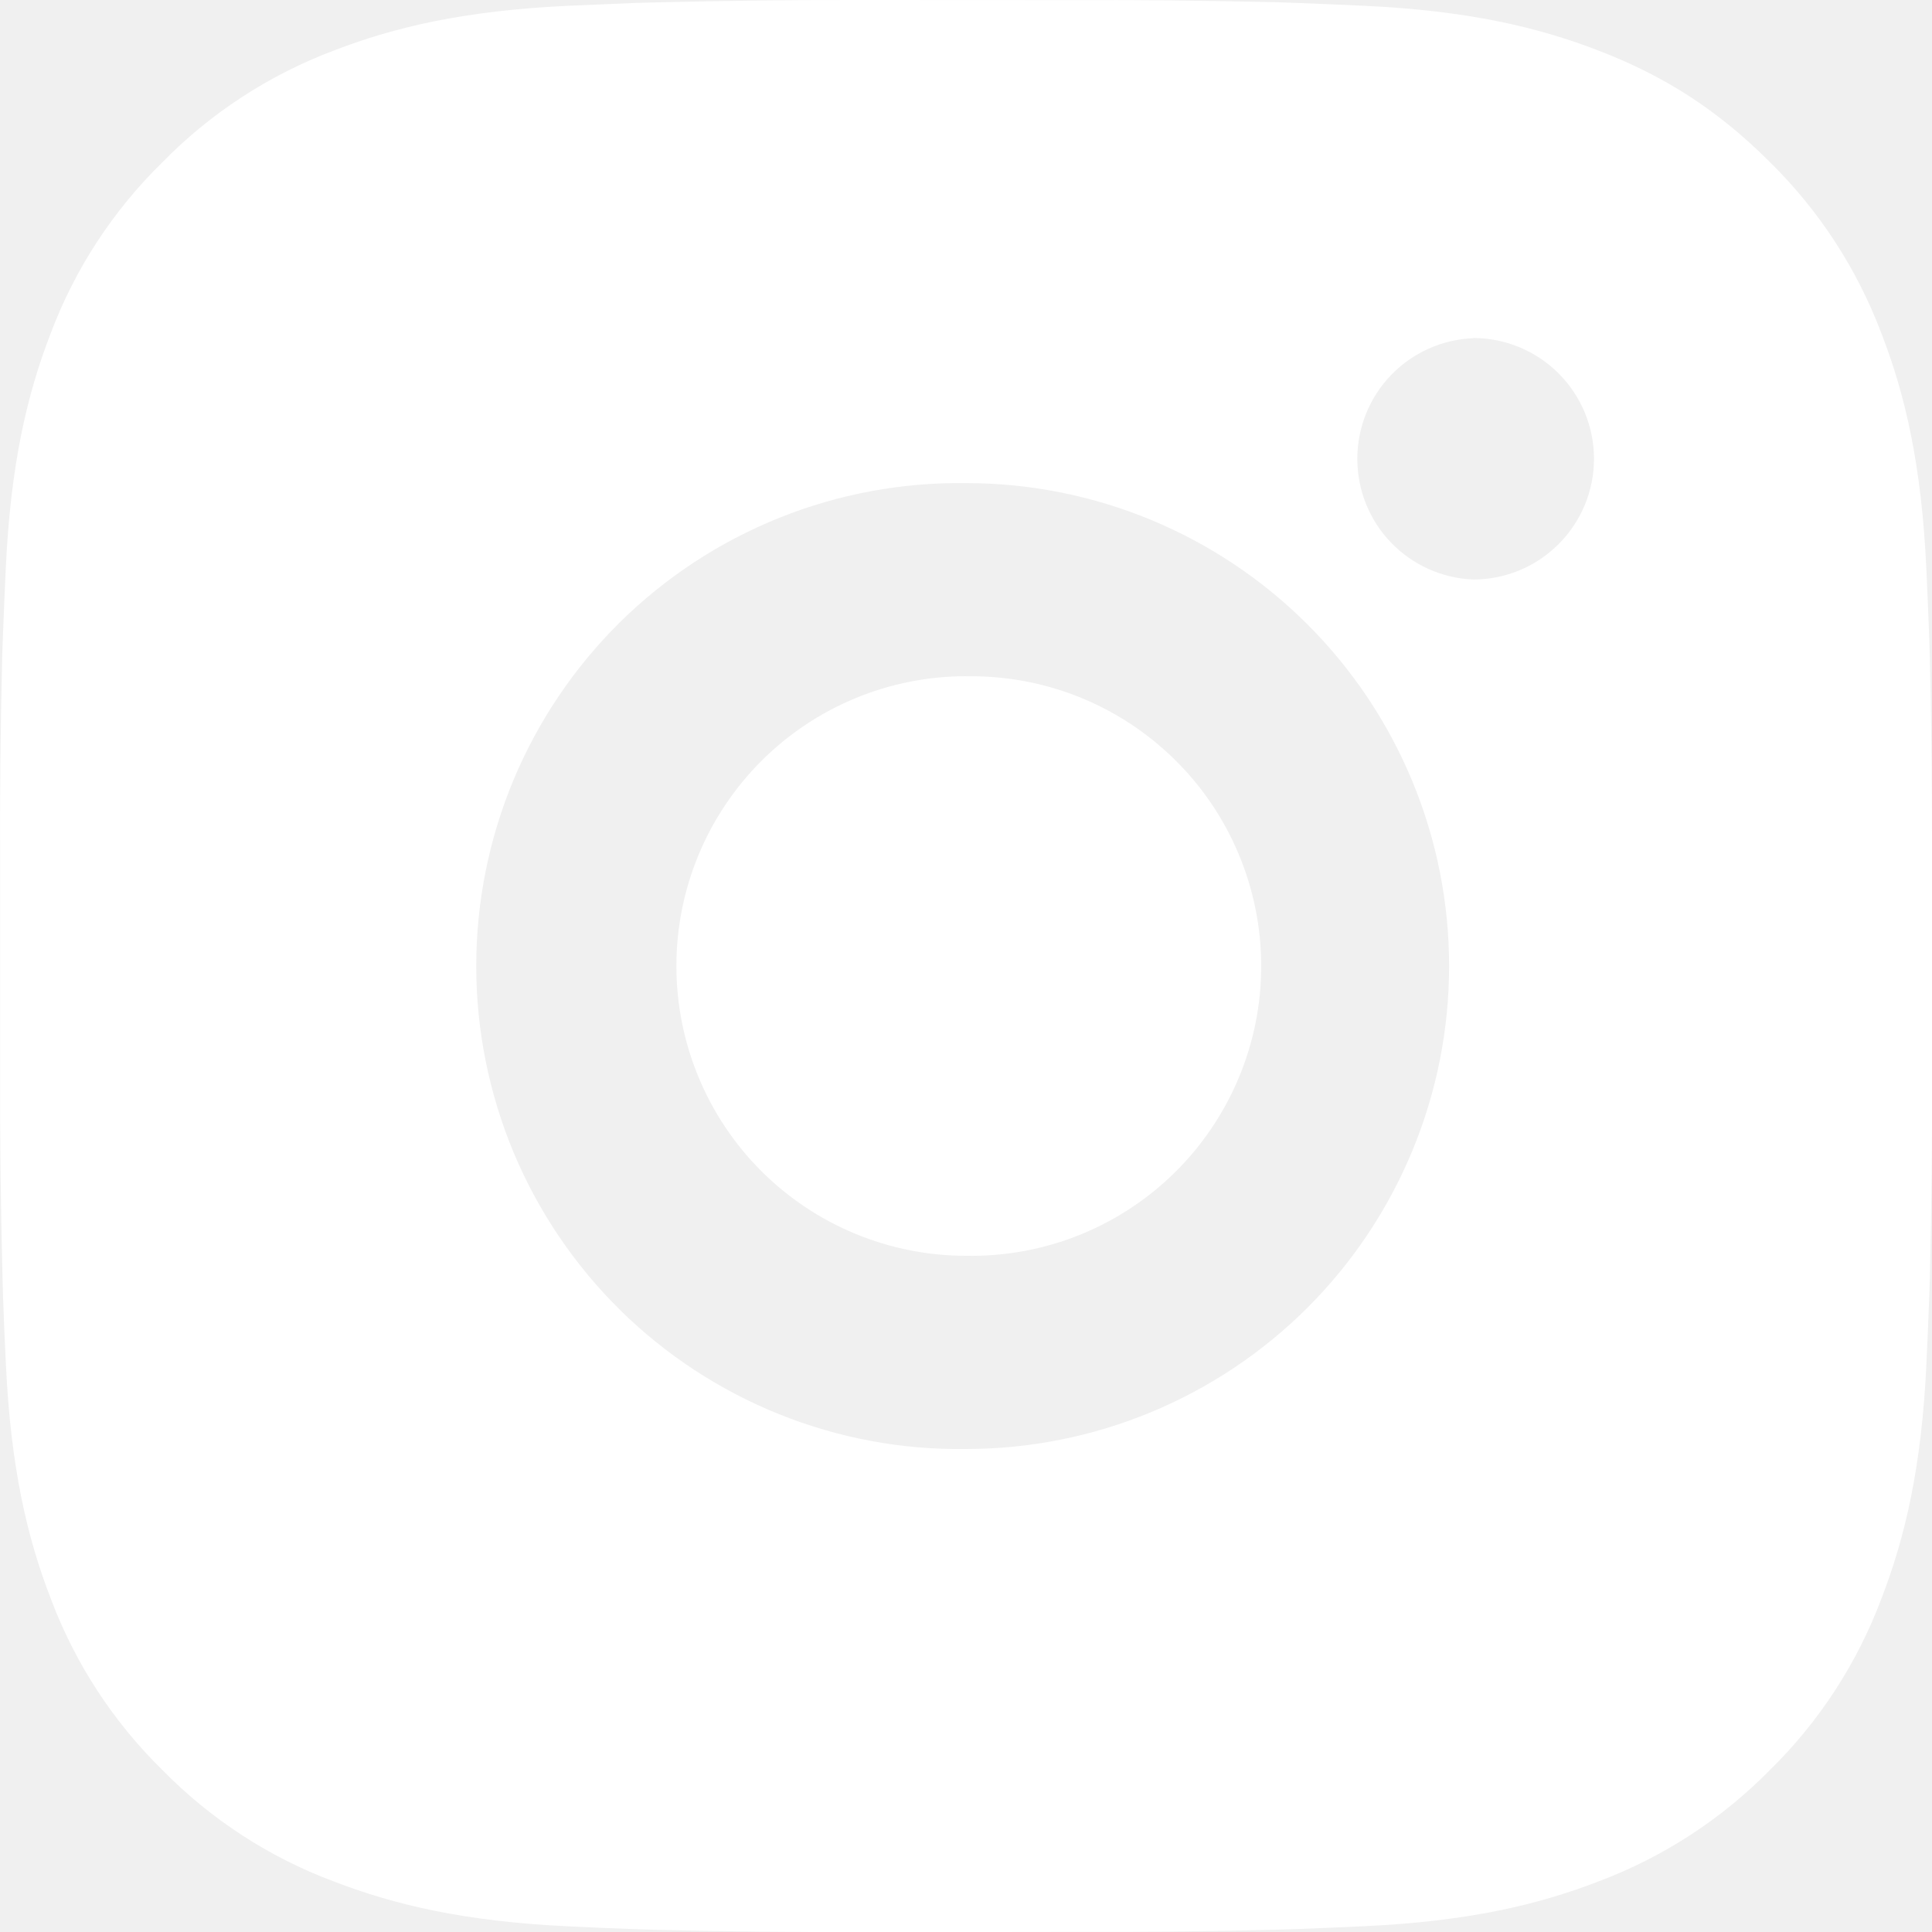
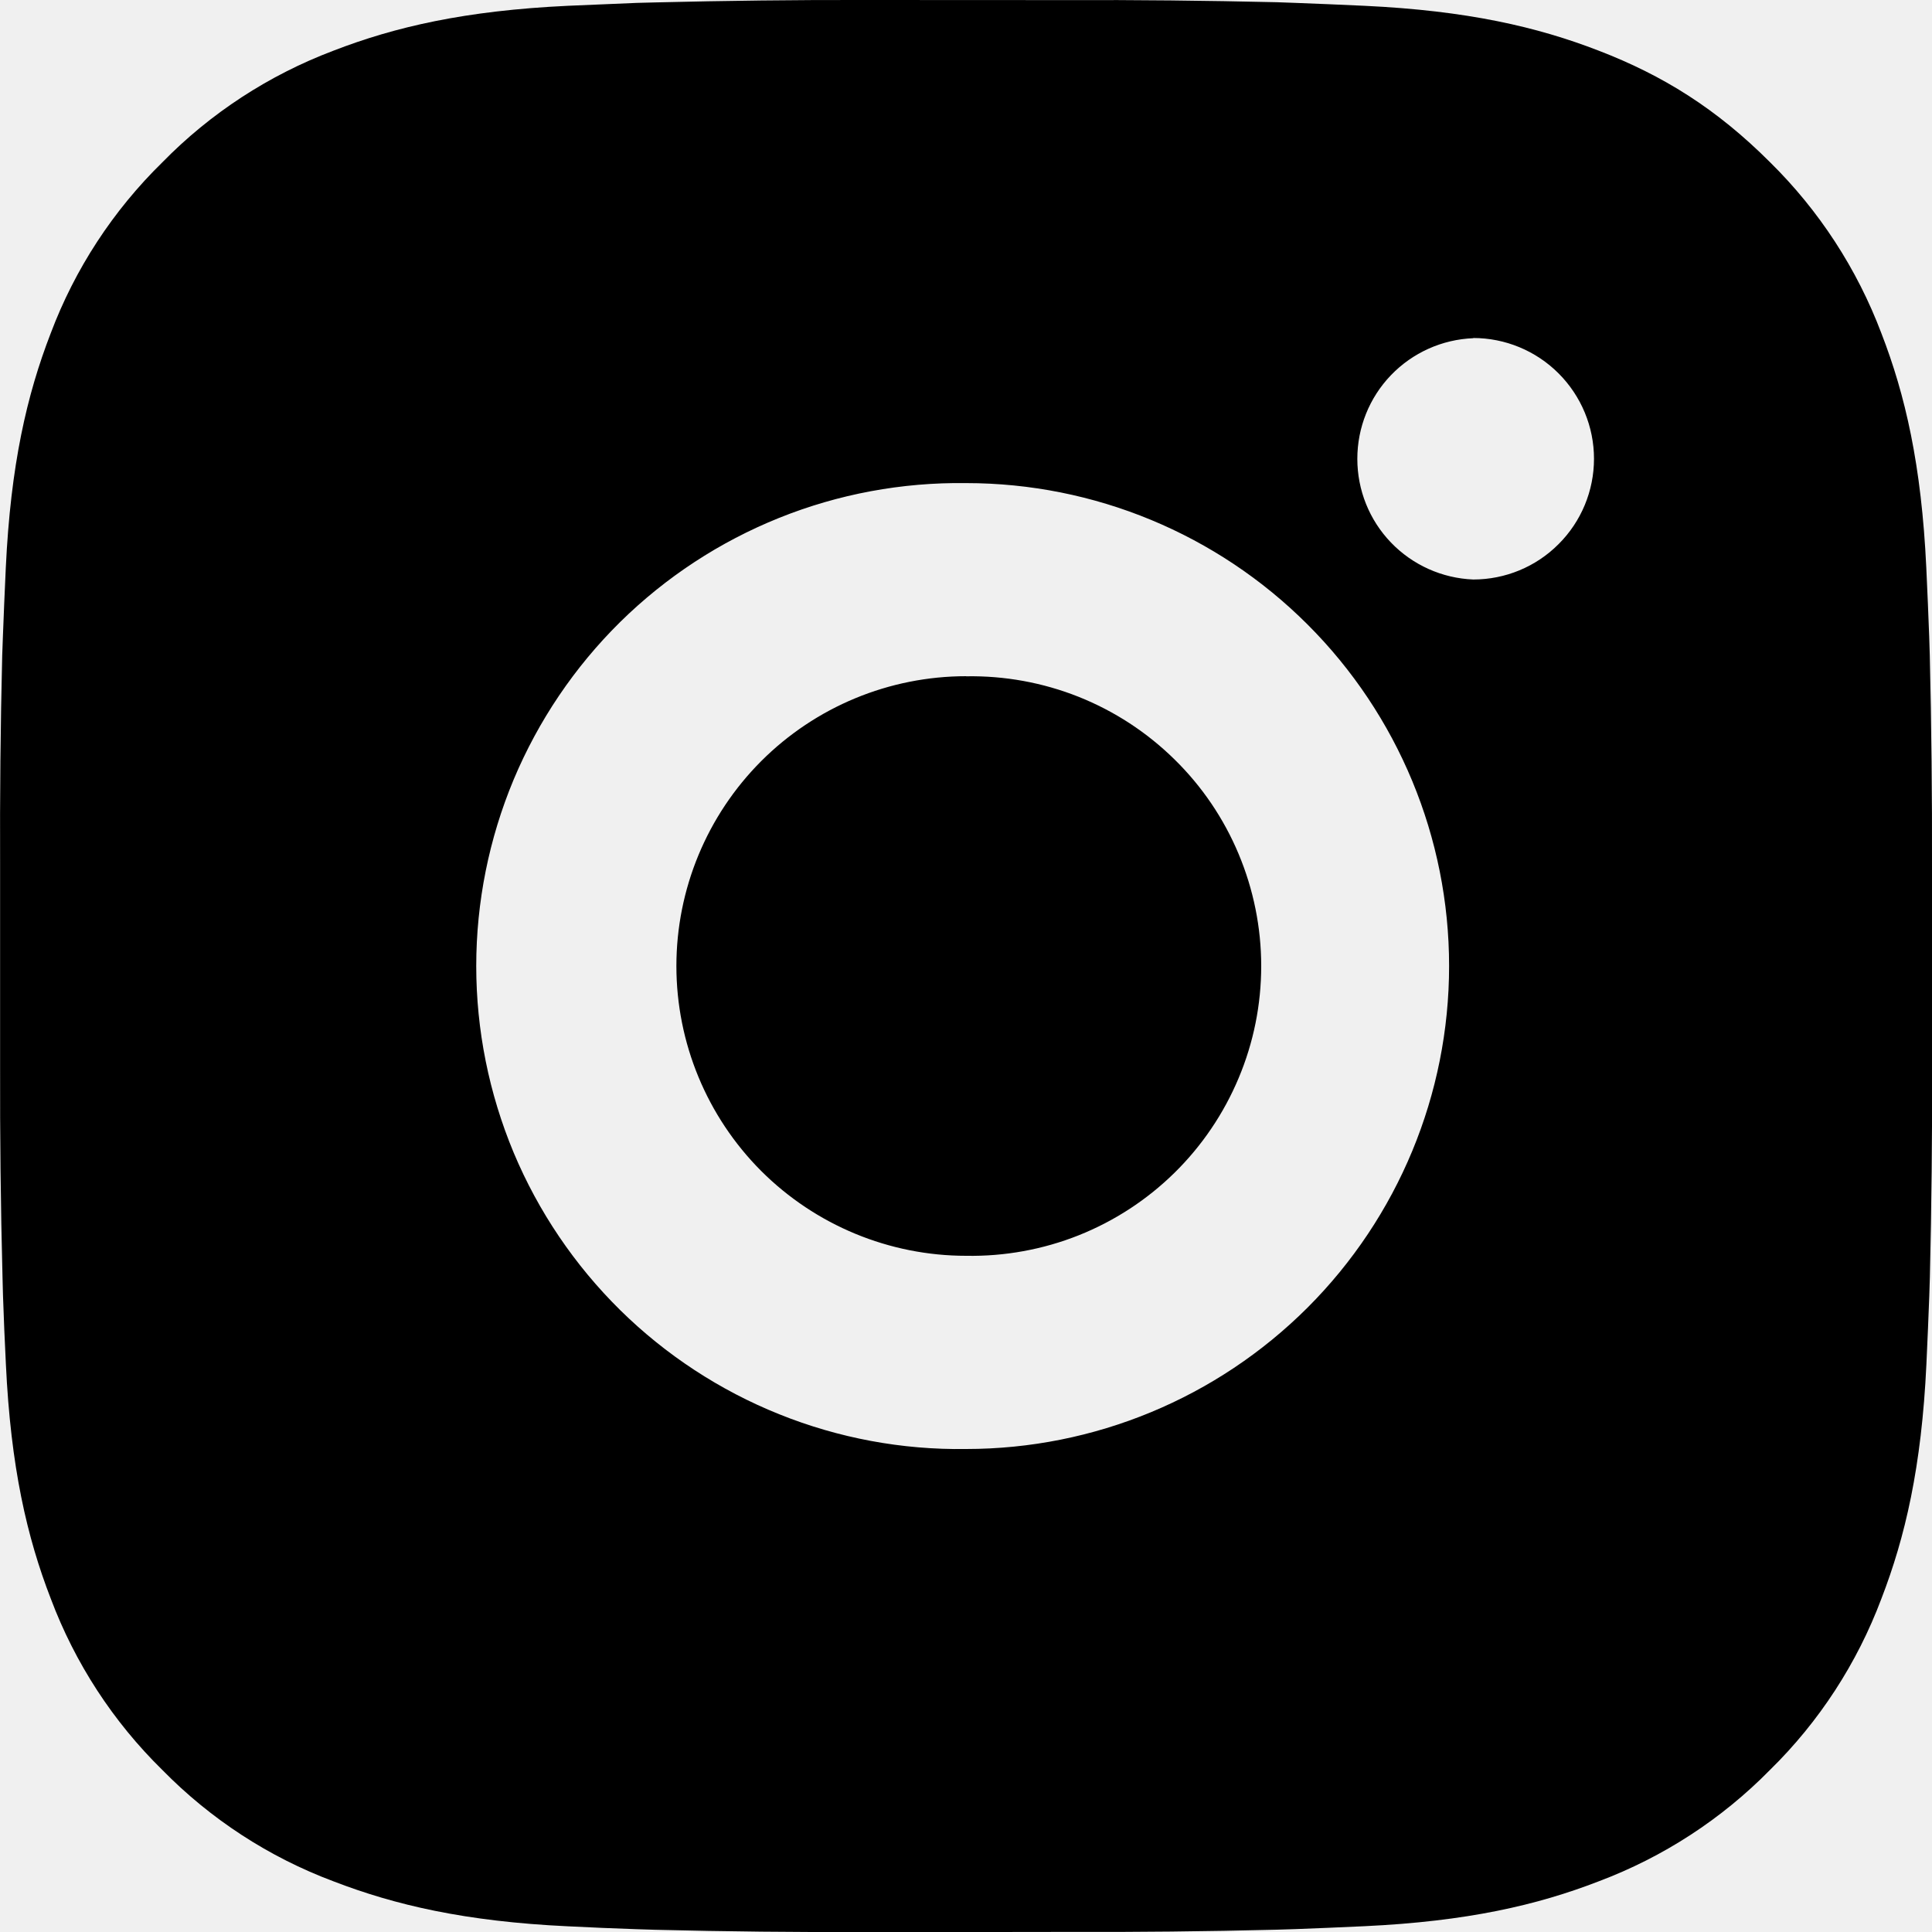
<svg xmlns="http://www.w3.org/2000/svg" width="20" height="20" viewBox="0 0 20 20" fill="none">
-   <path d="M11.029 0.001C11.758 -0.002 12.488 0.006 13.218 0.023L13.412 0.03C13.636 0.038 13.857 0.048 14.124 0.06C15.188 0.11 15.914 0.278 16.551 0.525C17.211 0.779 17.767 1.123 18.323 1.679C18.831 2.179 19.224 2.783 19.476 3.45C19.723 4.087 19.891 4.814 19.941 5.878C19.953 6.144 19.963 6.366 19.971 6.59L19.977 6.784C19.994 7.513 20.002 8.243 20 8.972L20.001 9.718V11.028C20.003 11.758 19.995 12.488 19.978 13.217L19.972 13.411C19.964 13.635 19.954 13.856 19.942 14.123C19.892 15.187 19.722 15.913 19.476 16.55C19.225 17.218 18.832 17.823 18.323 18.322C17.823 18.831 17.218 19.224 16.551 19.475C15.914 19.722 15.188 19.89 14.124 19.94C13.857 19.952 13.636 19.962 13.412 19.97L13.218 19.976C12.488 19.994 11.758 20.002 11.029 19.999L10.283 20H8.974C8.244 20.003 7.514 19.995 6.785 19.977L6.591 19.971C6.353 19.963 6.116 19.953 5.879 19.941C4.815 19.891 4.089 19.721 3.451 19.475C2.783 19.225 2.179 18.831 1.68 18.322C1.171 17.823 0.777 17.218 0.526 16.55C0.279 15.913 0.111 15.187 0.061 14.123C0.049 13.886 0.039 13.649 0.031 13.411L0.026 13.217C0.007 12.488 -0.001 11.758 0.001 11.028V8.972C-0.002 8.243 0.005 7.513 0.023 6.784L0.03 6.59C0.038 6.366 0.048 6.144 0.06 5.878C0.11 4.813 0.278 4.088 0.525 3.45C0.776 2.783 1.171 2.179 1.681 1.68C2.179 1.171 2.784 0.777 3.451 0.525C4.089 0.278 4.814 0.11 5.879 0.06L6.591 0.03L6.785 0.025C7.514 0.007 8.243 -0.002 8.973 0L11.029 0.001ZM10.001 5.001C9.338 4.992 8.68 5.114 8.066 5.361C7.451 5.608 6.891 5.975 6.419 6.44C5.948 6.905 5.573 7.46 5.317 8.071C5.062 8.682 4.93 9.338 4.93 10.001C4.93 10.663 5.062 11.319 5.317 11.931C5.573 12.542 5.948 13.096 6.419 13.561C6.891 14.026 7.451 14.393 8.066 14.64C8.68 14.887 9.338 15.01 10.001 15C11.327 15 12.598 14.473 13.536 13.536C14.474 12.598 15.001 11.326 15.001 10C15.001 8.674 14.474 7.402 13.536 6.465C12.598 5.527 11.327 5.001 10.001 5.001ZM10.001 7.001C10.399 6.994 10.795 7.066 11.165 7.213C11.536 7.361 11.873 7.581 12.157 7.86C12.442 8.139 12.668 8.472 12.822 8.84C12.976 9.207 13.056 9.602 13.056 10C13.056 10.399 12.977 10.793 12.822 11.161C12.668 11.528 12.442 11.862 12.158 12.141C11.874 12.42 11.537 12.64 11.166 12.788C10.796 12.935 10.4 13.007 10.002 13C9.206 13 8.443 12.684 7.88 12.122C7.318 11.559 7.002 10.796 7.002 10C7.002 9.205 7.318 8.442 7.88 7.879C8.443 7.316 9.206 7 10.002 7L10.001 7.001ZM15.251 3.501C14.928 3.514 14.623 3.651 14.399 3.884C14.175 4.117 14.051 4.427 14.051 4.75C14.051 5.073 14.175 5.383 14.399 5.616C14.623 5.849 14.928 5.986 15.251 5.999C15.582 5.999 15.9 5.868 16.134 5.633C16.369 5.399 16.501 5.081 16.501 4.749C16.501 4.418 16.369 4.1 16.134 3.865C15.9 3.631 15.582 3.499 15.251 3.499V3.501Z" fill="white" />
+   <path d="M11.029 0.001C11.758 -0.002 12.488 0.006 13.218 0.023L13.412 0.03C13.636 0.038 13.857 0.048 14.124 0.06C15.188 0.11 15.914 0.278 16.551 0.525C17.211 0.779 17.767 1.123 18.323 1.679C18.831 2.179 19.224 2.783 19.476 3.45C19.723 4.087 19.891 4.814 19.941 5.878C19.953 6.144 19.963 6.366 19.971 6.59L19.977 6.784C19.994 7.513 20.002 8.243 20 8.972L20.001 9.718V11.028C20.003 11.758 19.995 12.488 19.978 13.217L19.972 13.411C19.964 13.635 19.954 13.856 19.942 14.123C19.892 15.187 19.722 15.913 19.476 16.55C19.225 17.218 18.832 17.823 18.323 18.322C17.823 18.831 17.218 19.224 16.551 19.475C15.914 19.722 15.188 19.89 14.124 19.94C13.857 19.952 13.636 19.962 13.412 19.97L13.218 19.976C12.488 19.994 11.758 20.002 11.029 19.999L10.283 20H8.974C8.244 20.003 7.514 19.995 6.785 19.977L6.591 19.971C6.353 19.963 6.116 19.953 5.879 19.941C4.815 19.891 4.089 19.721 3.451 19.475C2.783 19.225 2.179 18.831 1.68 18.322C1.171 17.823 0.777 17.218 0.526 16.55C0.279 15.913 0.111 15.187 0.061 14.123C0.049 13.886 0.039 13.649 0.031 13.411L0.026 13.217C0.007 12.488 -0.001 11.758 0.001 11.028V8.972C-0.002 8.243 0.005 7.513 0.023 6.784L0.03 6.59C0.038 6.366 0.048 6.144 0.06 5.878C0.11 4.813 0.278 4.088 0.525 3.45C0.776 2.783 1.171 2.179 1.681 1.68C2.179 1.171 2.784 0.777 3.451 0.525C4.089 0.278 4.814 0.11 5.879 0.06L6.591 0.03L6.785 0.025C7.514 0.007 8.243 -0.002 8.973 0L11.029 0.001ZM10.001 5.001C9.338 4.992 8.68 5.114 8.066 5.361C7.451 5.608 6.891 5.975 6.419 6.44C5.948 6.905 5.573 7.46 5.317 8.071C5.062 8.682 4.93 9.338 4.93 10.001C4.93 10.663 5.062 11.319 5.317 11.931C5.573 12.542 5.948 13.096 6.419 13.561C6.891 14.026 7.451 14.393 8.066 14.64C8.68 14.887 9.338 15.01 10.001 15C11.327 15 12.598 14.473 13.536 13.536C14.474 12.598 15.001 11.326 15.001 10C15.001 8.674 14.474 7.402 13.536 6.465C12.598 5.527 11.327 5.001 10.001 5.001ZM10.001 7.001C10.399 6.994 10.795 7.066 11.165 7.213C11.536 7.361 11.873 7.581 12.157 7.86C12.442 8.139 12.668 8.472 12.822 8.84C12.976 9.207 13.056 9.602 13.056 10C13.056 10.399 12.977 10.793 12.822 11.161C12.668 11.528 12.442 11.862 12.158 12.141C11.874 12.42 11.537 12.64 11.166 12.788C10.796 12.935 10.4 13.007 10.002 13C9.206 13 8.443 12.684 7.88 12.122C7.318 11.559 7.002 10.796 7.002 10C7.002 9.205 7.318 8.442 7.88 7.879C8.443 7.316 9.206 7 10.002 7L10.001 7.001ZM15.251 3.501C14.928 3.514 14.623 3.651 14.399 3.884C14.175 4.117 14.051 4.427 14.051 4.75C14.051 5.073 14.175 5.383 14.399 5.616C14.623 5.849 14.928 5.986 15.251 5.999C15.582 5.999 15.9 5.868 16.134 5.633C16.369 5.399 16.501 5.081 16.501 4.749C16.501 4.418 16.369 4.1 16.134 3.865C15.9 3.631 15.582 3.499 15.251 3.499V3.501Z" fill="currentColor" />
</svg>
